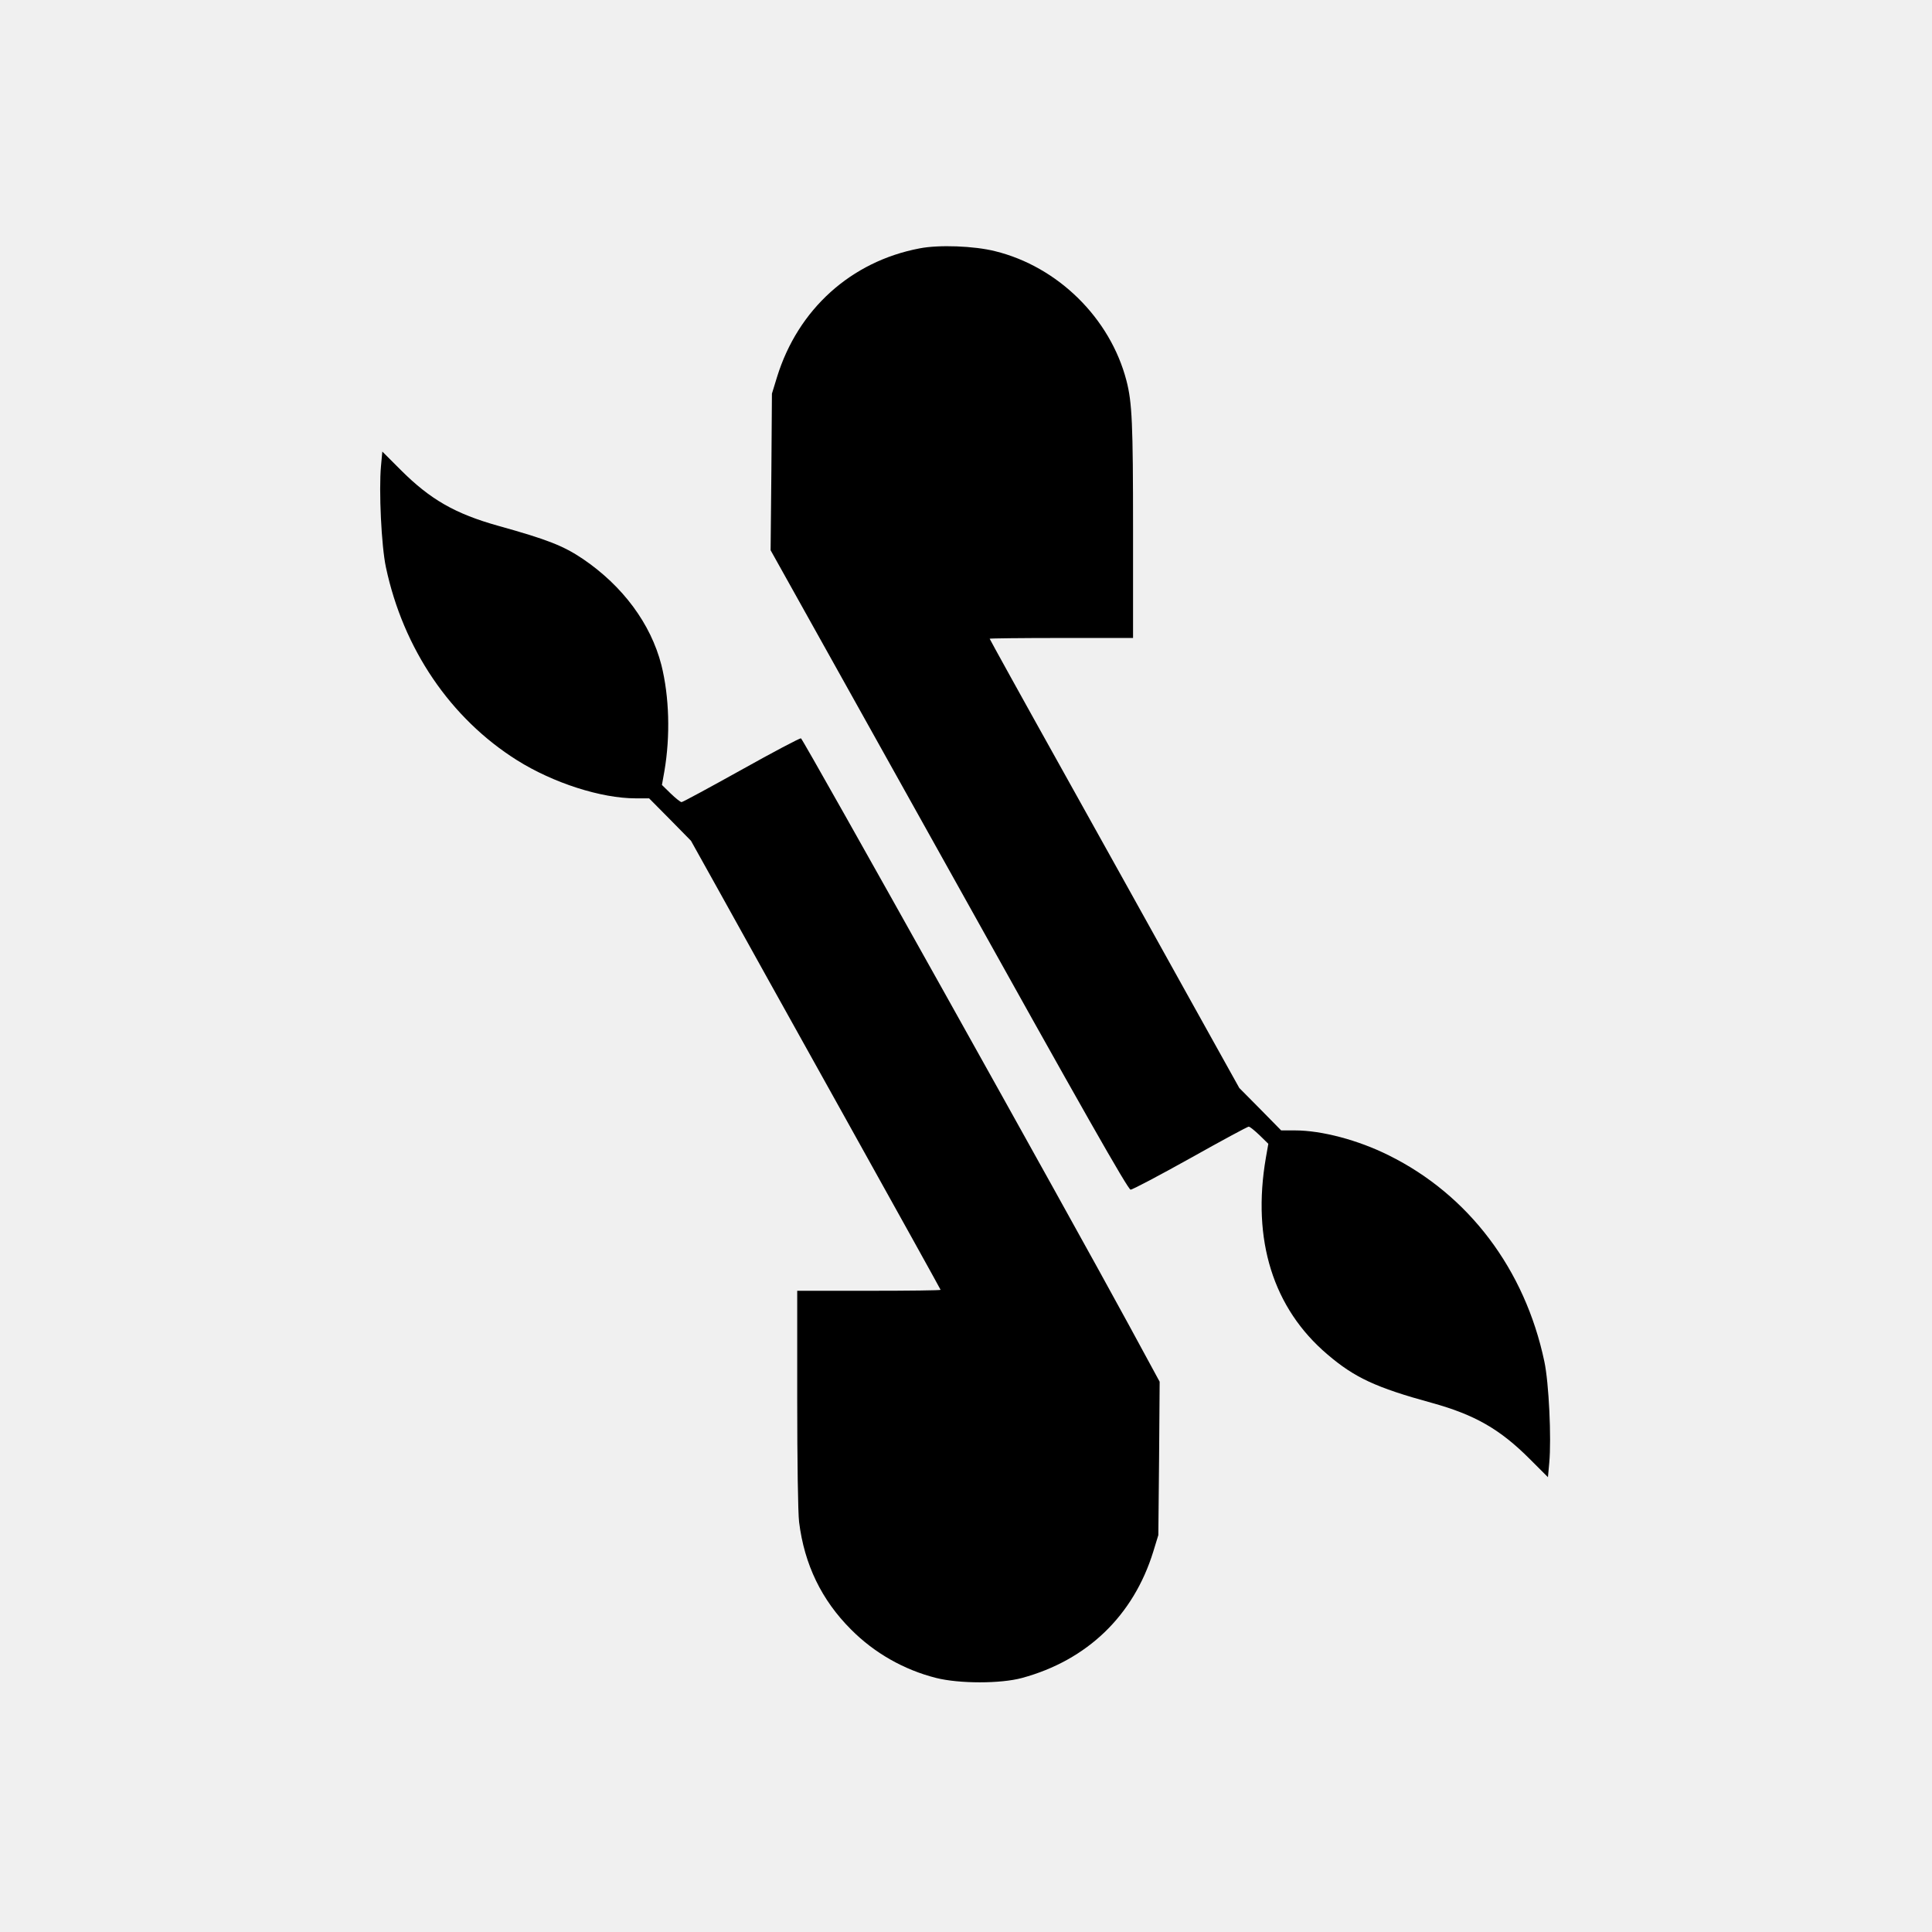
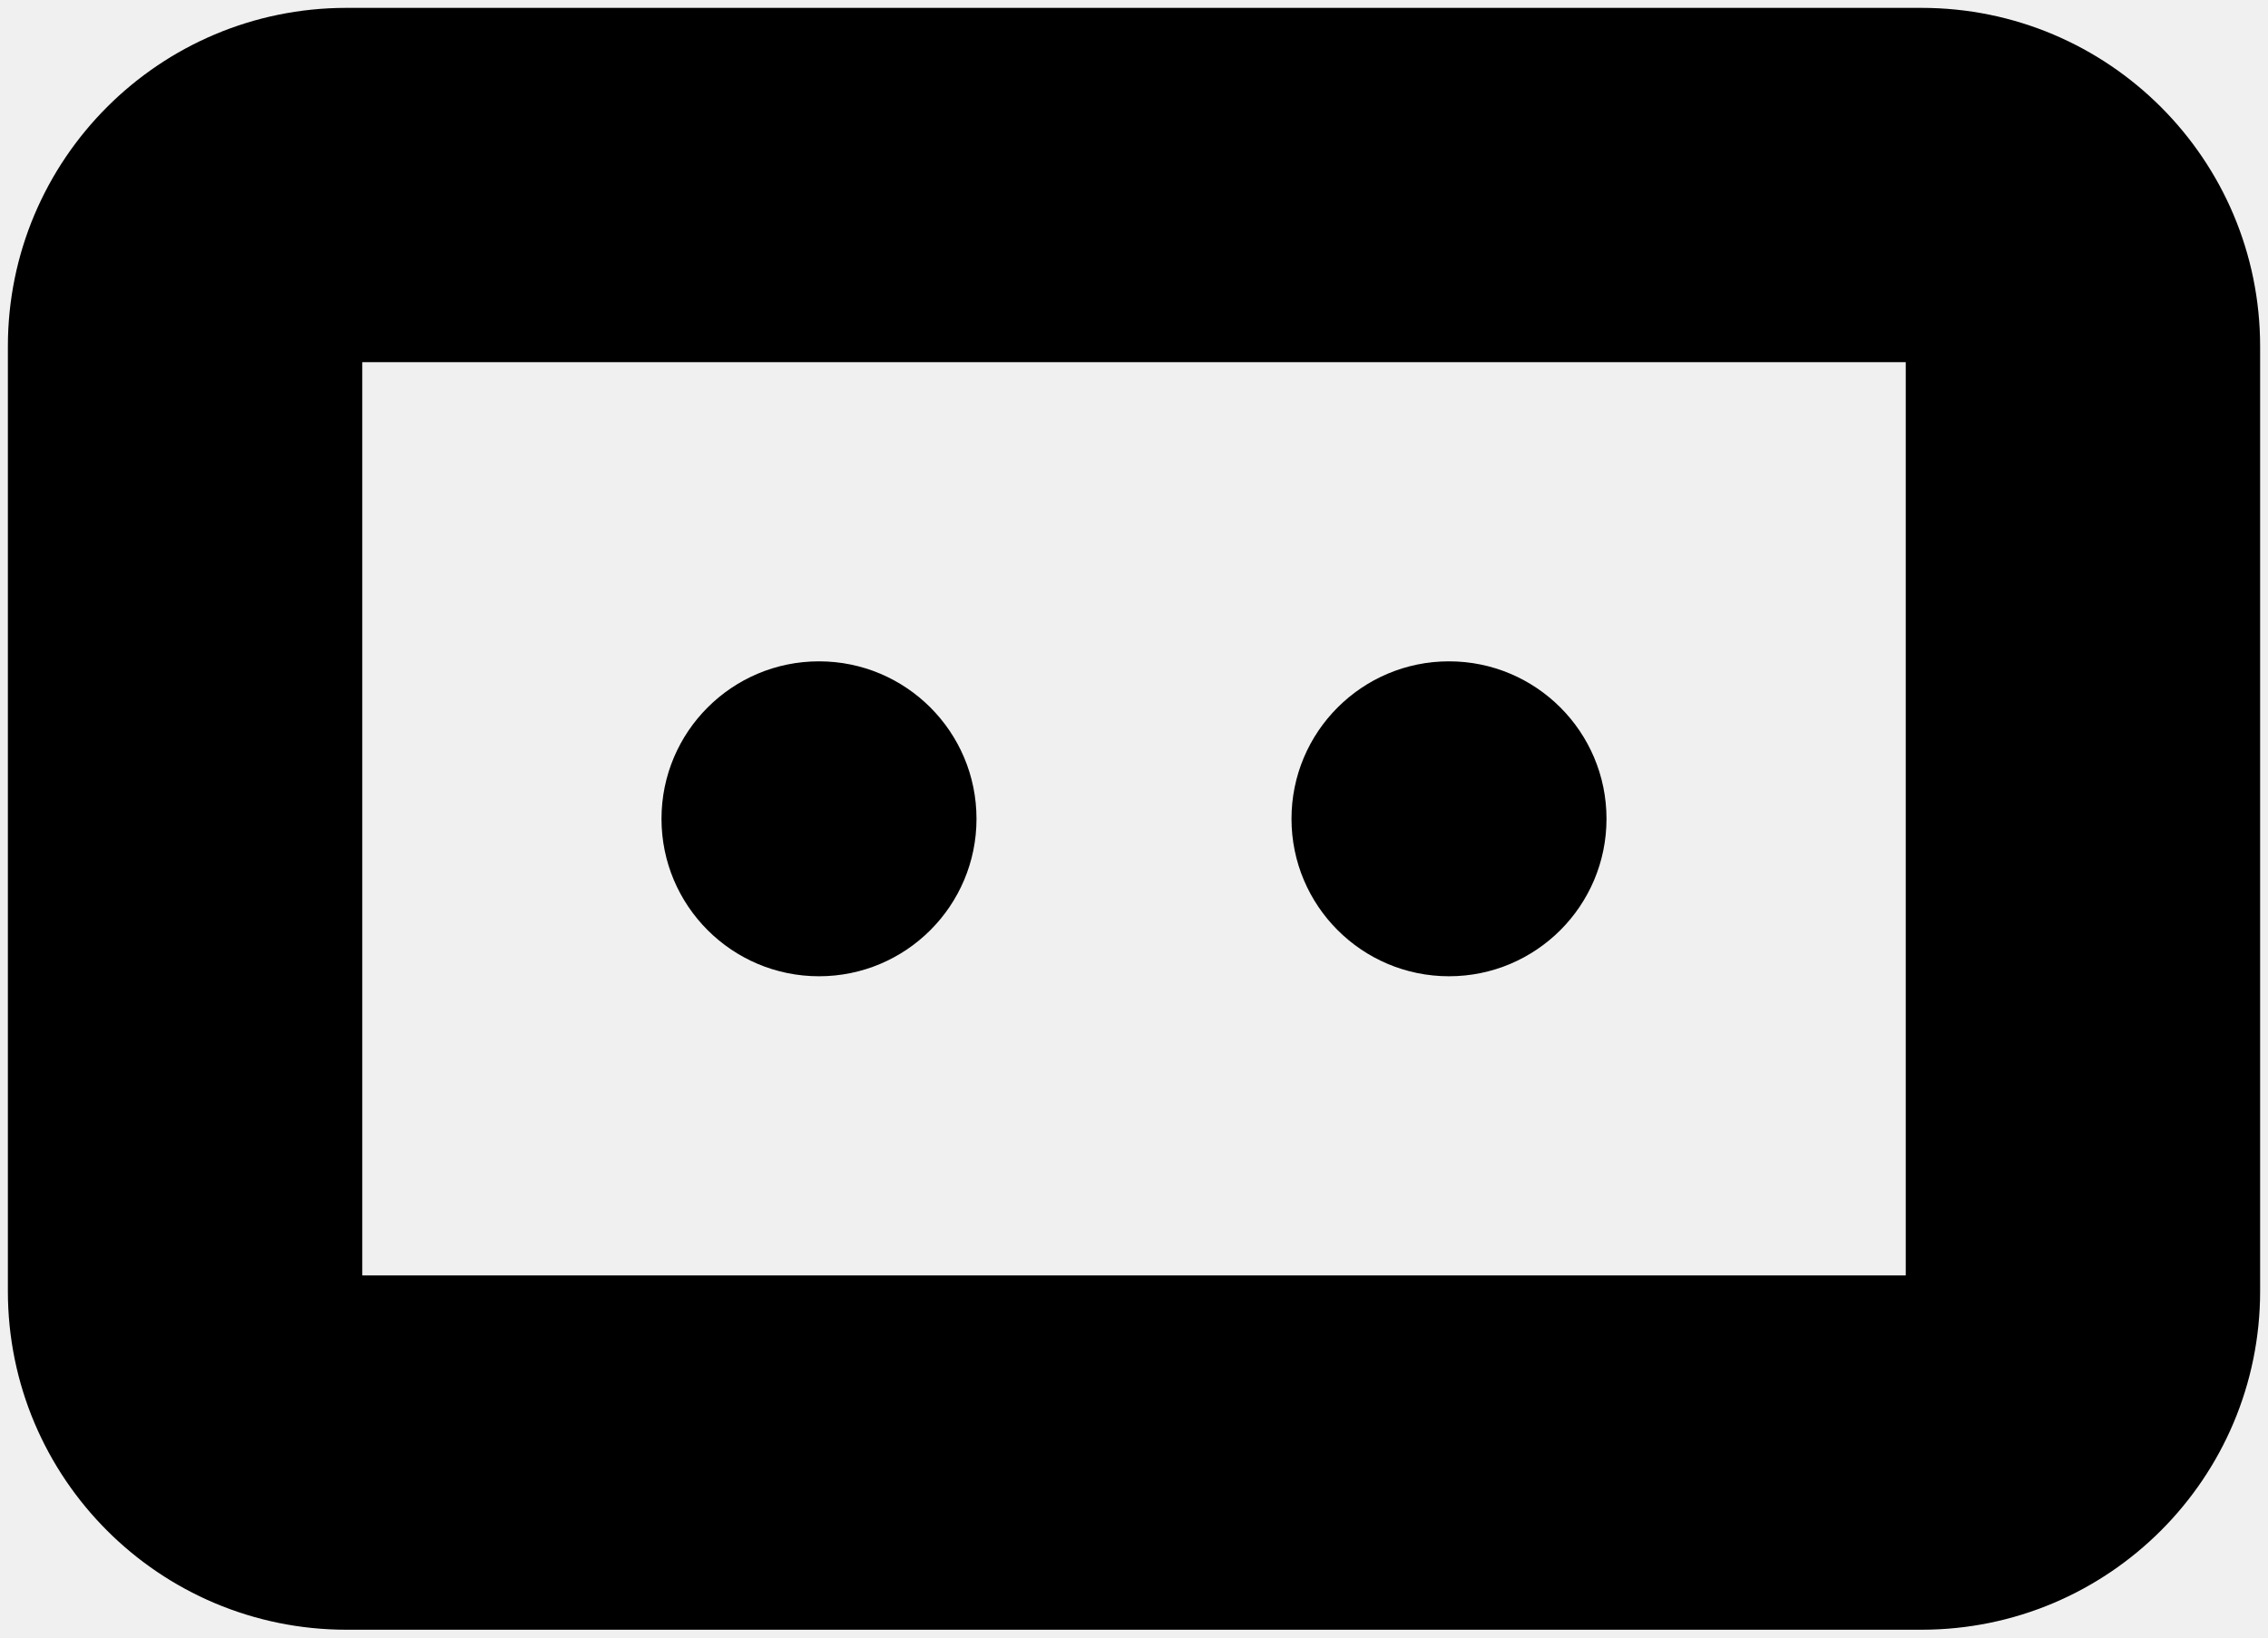
- <svg xmlns="http://www.w3.org/2000/svg" height="1024" width="1024">
-   <g transform="translate(201.5 130.5)">
-     <path d="m285.94 1.14c-36.4 6.9-64.5 32.3-75.6 68.2l-2.7 8.8-.3 41.5-.4 41.5 94.6 169.5c70.9 127.3 94.9 169.5 96.2 169.4 1 0 15.2-7.5 31.7-16.7 16.4-9.2 30.3-16.7 30.9-16.7s3.2 2.1 5.8 4.6l4.6 4.5-1.3 7.4c-7.5 43.5 3.8 79.8 32.7 104.3 14.3 12.2 25.6 17.5 55.2 25.6 22.8 6.3 36.1 13.9 51.9 29.7l9.7 9.7.7-7.6c1.2-13-.2-42.5-2.6-53.7-10.3-48.9-40.2-88.4-82.5-109.3-16.2-8.1-35.6-13.2-49.7-13.2h-7.3l-11.1-11.3-11.1-11.2-28.1-50.5c-15.4-27.8-45.2-81.3-66.1-118.8-21-37.6-38.1-68.6-38.1-68.8s17.1-.4 38-.4h38v-57.3c0-56.6-.5-67.5-3.5-79.1-8.6-33.1-36.3-60.4-69.6-68.6-11.1-2.8-29.8-3.5-40-1.5z" />
-     <path d="m.44 116.44c-1.2 13 .2 42.5 2.6 53.7 9.2 43.3 34.2 80.1 69.5 102.3 19.3 12.1 44.6 20.2 62.9 20.2h7.1l11.1 11.2 11.1 11.3 15.6 28c8.5 15.4 38.3 68.9 66.1 118.8s50.6 91 50.6 91.2c0 .3-17.1.5-38 .5h-38v57.3c0 32.5.4 60.7 1 65.3 2.8 22.5 11.9 41.3 27.5 56.9 12.4 12.5 28.1 21.4 45.1 25.7 12.3 3.1 34.3 3.1 45.6 0 34.5-9.4 59-33 69.5-66.9l2.7-8.8.4-40.7.3-40.6-16.5-30.4c-30.1-55.5-172.5-310.3-173.6-310.6-.6-.2-14.8 7.3-31.6 16.7-16.9 9.4-31.1 17.1-31.7 17.1s-3.2-2.1-5.8-4.6l-4.6-4.5 1.3-7.3c3.2-18.7 2.6-39.5-1.6-56.3-5.6-21.8-20.4-41.8-41.6-56.2-10.4-7-18.9-10.3-44.7-17.5-22.9-6.4-36.1-13.9-51.9-29.7l-9.7-9.7-.7 7.6z" />
-   </g>
+ <svg xmlns="http://www.w3.org/2000/svg" version="1.1" viewBox="0 0 144 104">
+   <defs>
+     <mask id="hole-mask">
+       <rect x="0" y="0" width="144" height="104" fill="white" />
+       <rect x="22" y="22" width="100" height="60" fill="black" />
+     </mask>
+   </defs>
+   <rect x="2" y="2" width="140" height="100" rx="20" ry="20" fill="currentColor" stroke="currentColor" stroke-width="3" mask="url(#hole-mask)" />
+   <rect x="22" y="22" width="100" height="60" fill="none" stroke="currentColor" stroke-width="2" />
+   <circle cx="52" cy="52" r="10" fill="currentColor" />
+   <circle cx="92" cy="52" r="10" fill="currentColor" />
</svg>
